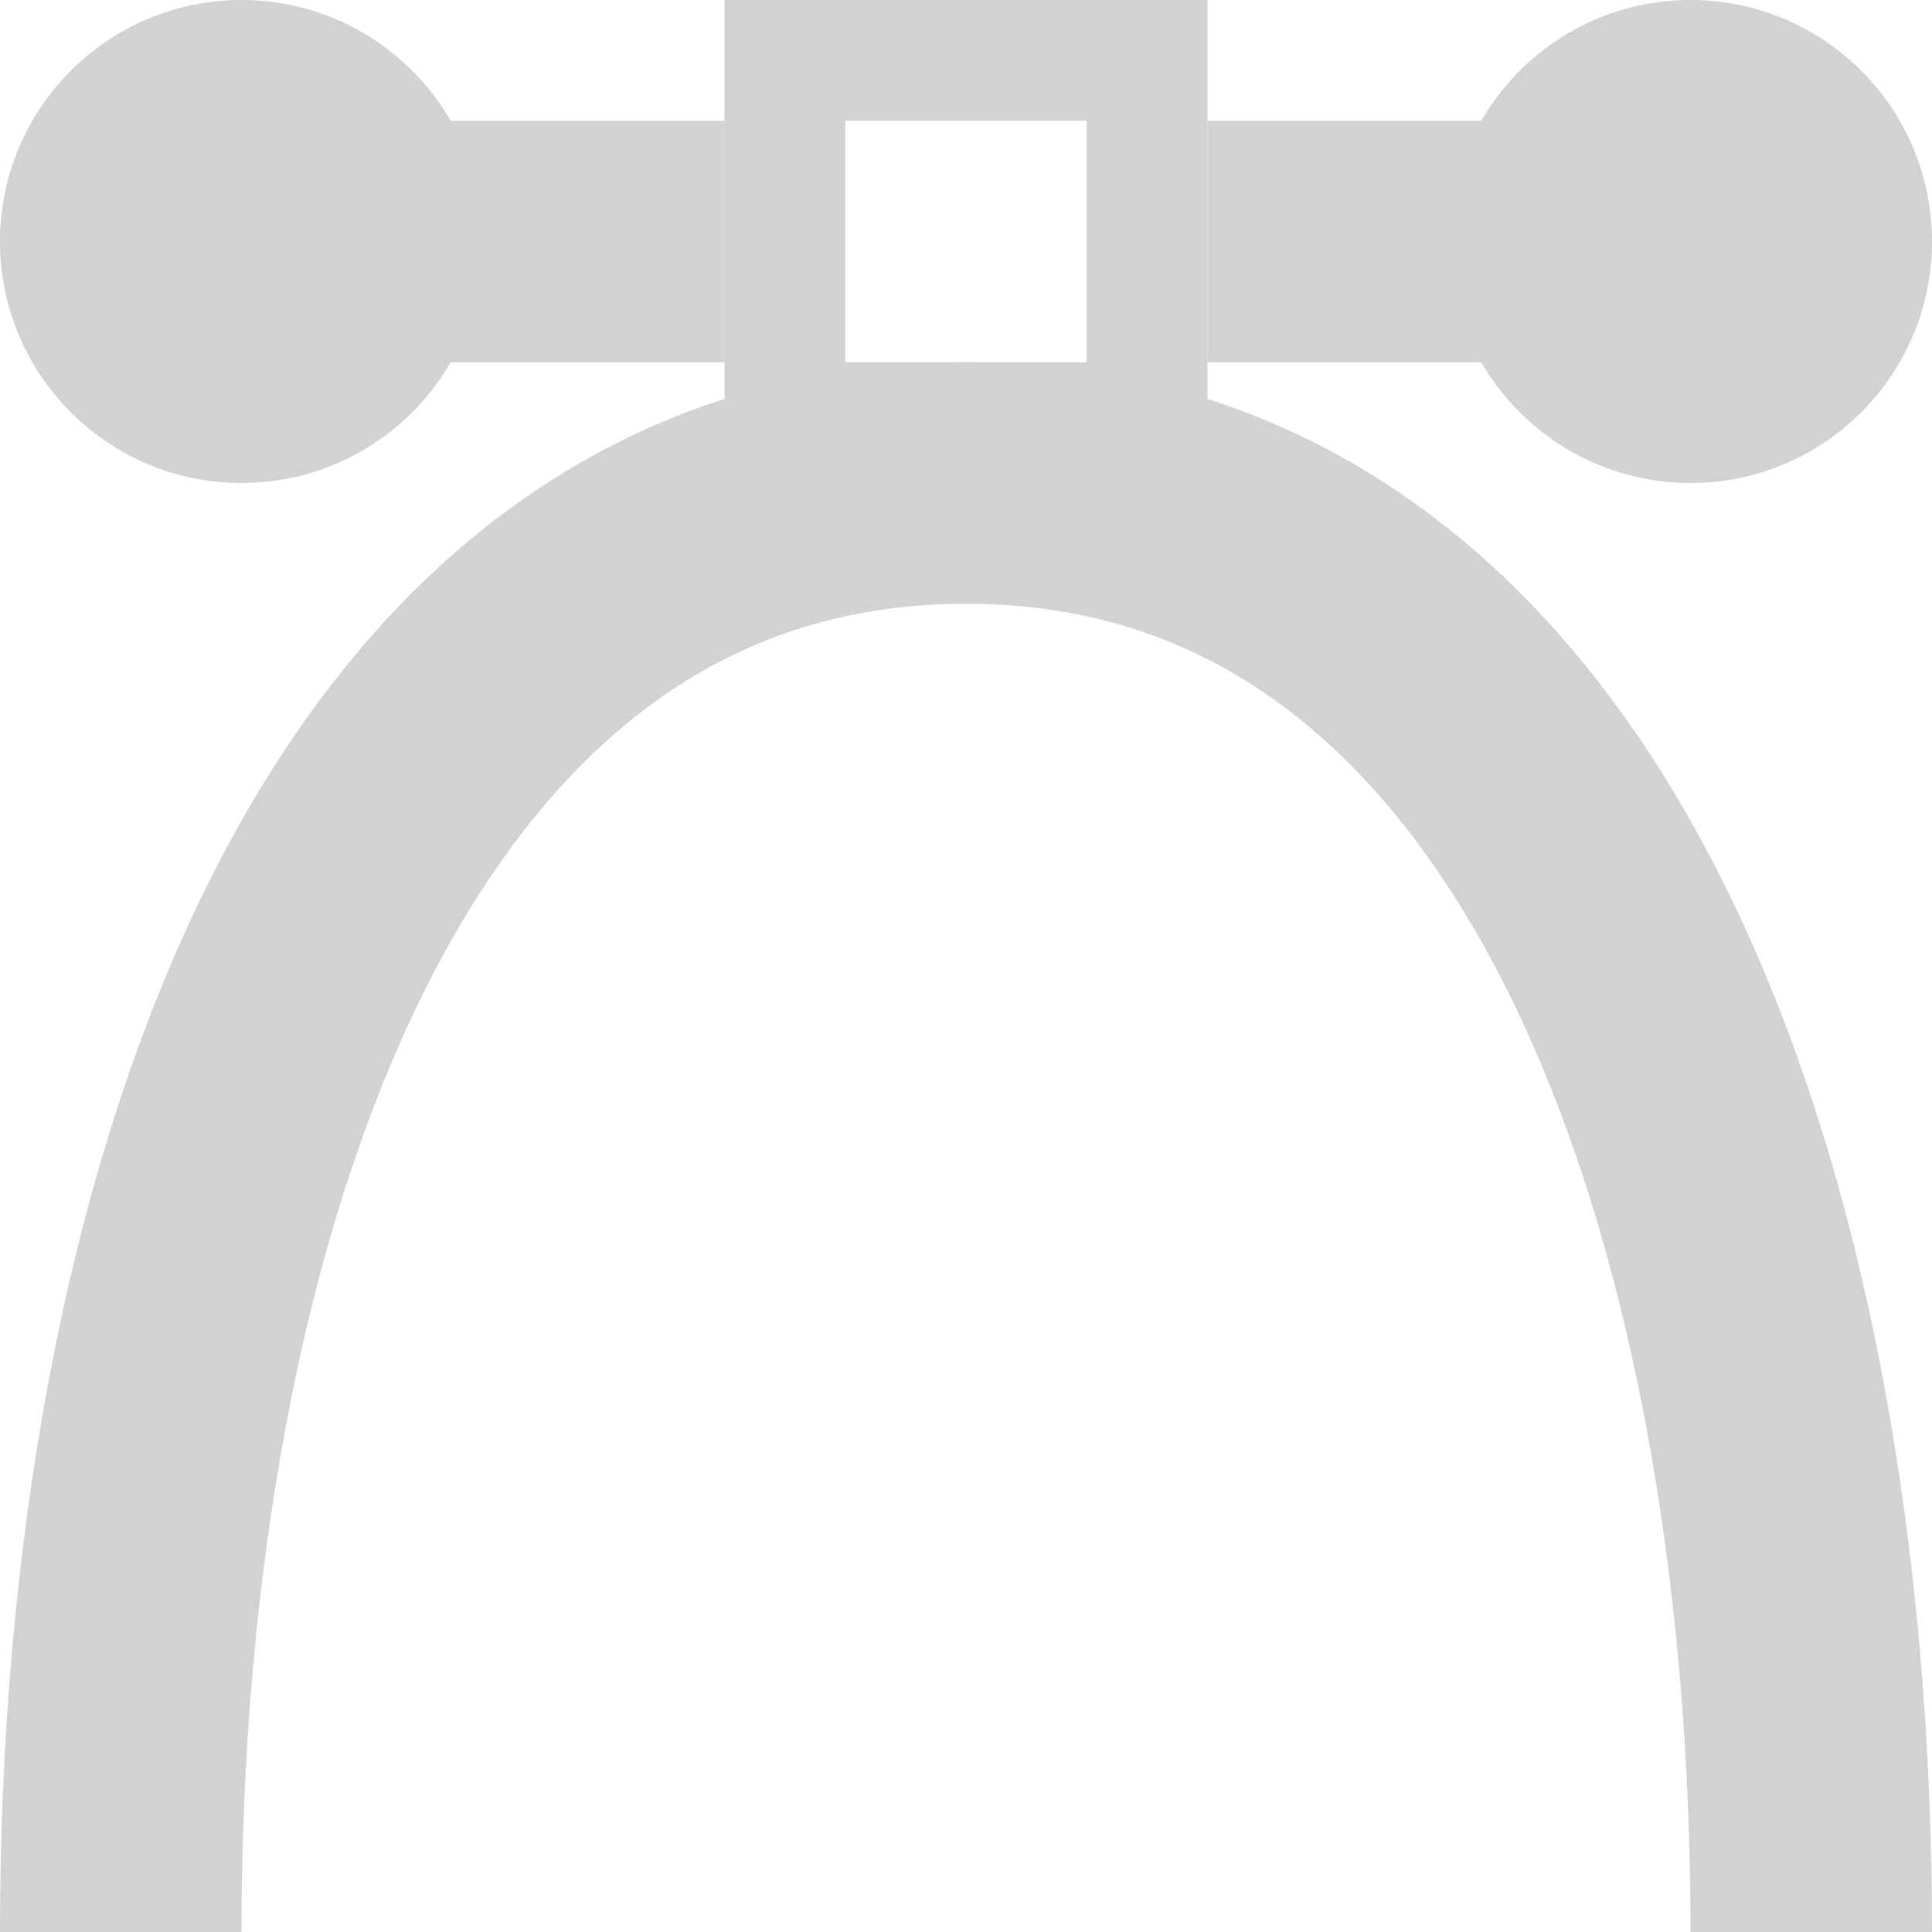
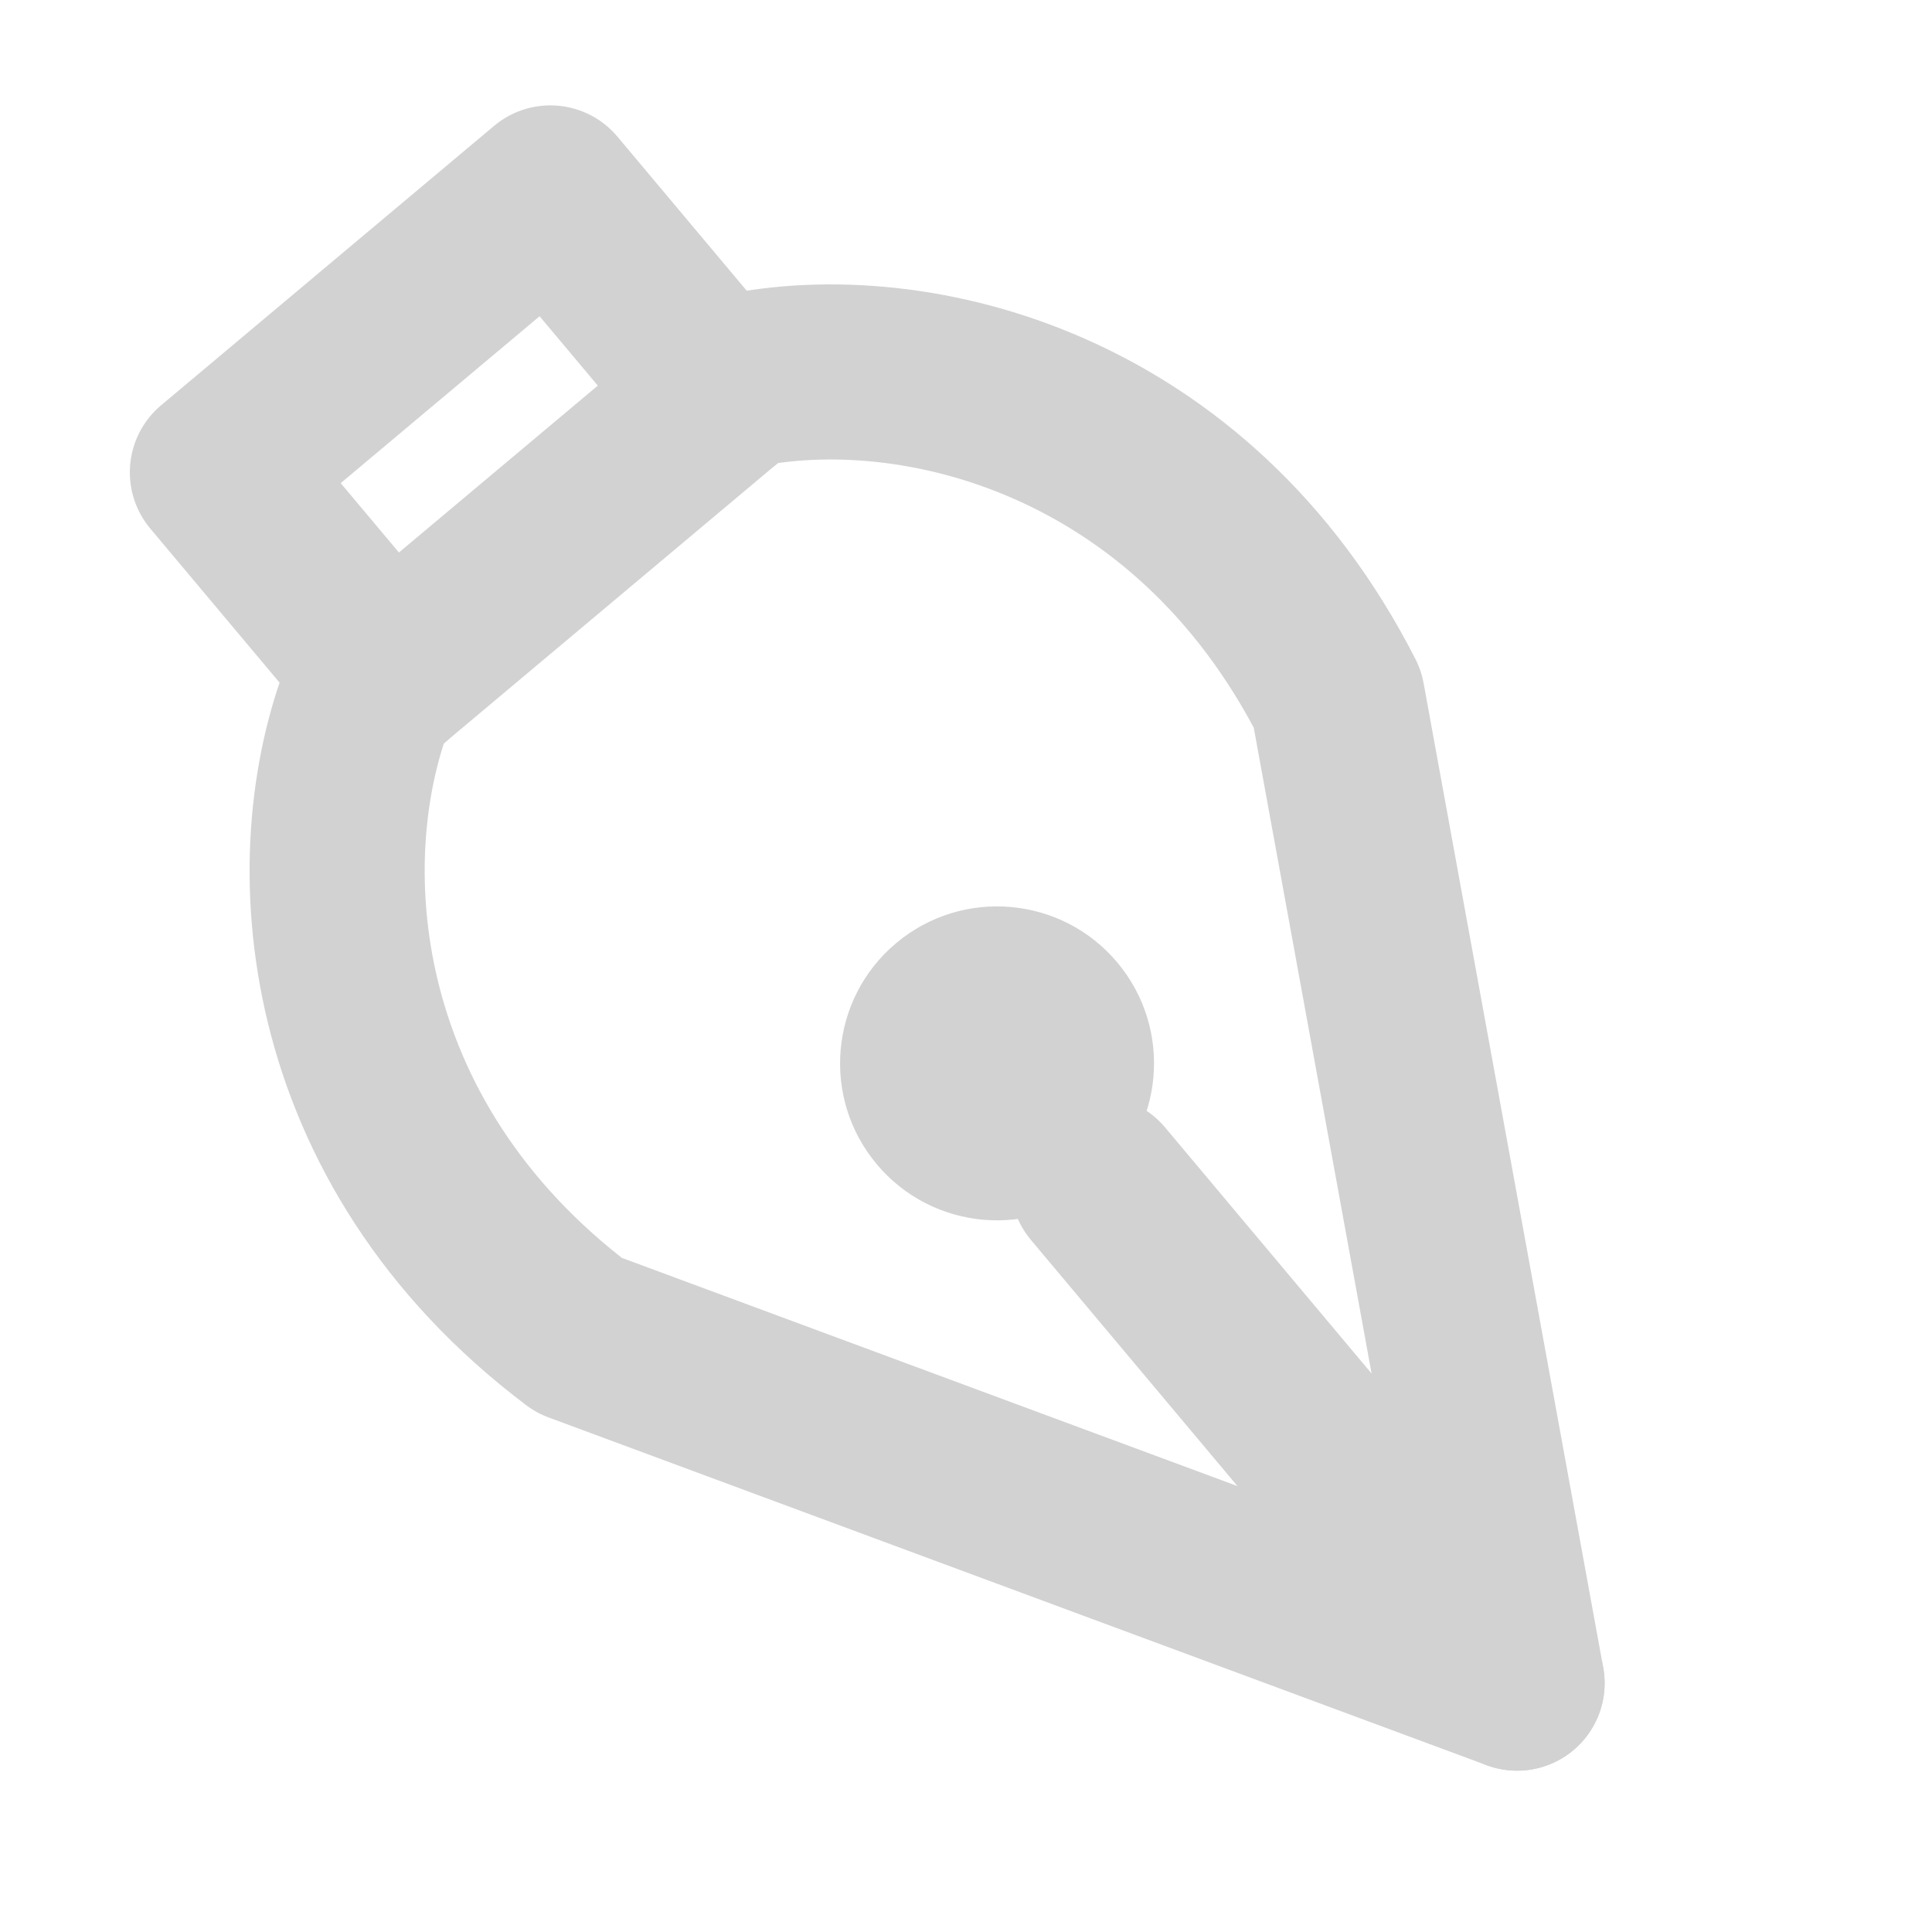
- <svg xmlns="http://www.w3.org/2000/svg" width="16" height="16" viewBox="0 0 16 16" id="svg2" version="1.1">
-   <g transform="scale(.5)" style="display:inline;fill:#d2d2d2;fill-opacity:1" id="g4151">
-     <path id="path4153" d="M12 0v8h8V0zm2 2h4v4h-4z" style="display:inline;opacity:1;fill:#d2d2d2;fill-opacity:1;stroke:none;stroke-width:4;stroke-linecap:square;stroke-linejoin:miter;stroke-miterlimit:4;stroke-dasharray:none;stroke-dashoffset:0;stroke-opacity:1" />
-     <path id="path4155" d="M20 2h10v4H20z" style="display:inline;opacity:1;fill:#d2d2d2;fill-opacity:1;stroke:none;stroke-width:3.651;stroke-linecap:square;stroke-linejoin:miter;stroke-miterlimit:4;stroke-dasharray:none;stroke-dashoffset:0;stroke-opacity:1" />
-     <path id="path4161" d="M2 2h10v4H2z" style="display:inline;opacity:1;fill:#d2d2d2;fill-opacity:1;stroke:none;stroke-width:3.651;stroke-linecap:square;stroke-linejoin:miter;stroke-miterlimit:4;stroke-dasharray:none;stroke-dashoffset:0;stroke-opacity:1" />
-     <circle r="4" cy="4" cx="4" id="path826" style="opacity:1;vector-effect:none;fill:#d2d2d2;fill-opacity:1;stroke:none;stroke-width:4;stroke-linecap:butt;stroke-linejoin:bevel;stroke-miterlimit:4;stroke-dasharray:none;stroke-dashoffset:3.2;stroke-opacity:1" />
-     <circle r="4" cy="4" cx="28" id="path828" style="opacity:1;vector-effect:none;fill:#d2d2d2;fill-opacity:1;stroke:none;stroke-width:4;stroke-linecap:butt;stroke-linejoin:bevel;stroke-miterlimit:4;stroke-dasharray:none;stroke-dashoffset:3.2;stroke-opacity:1" />
+ <svg xmlns="http://www.w3.org/2000/svg" width="16" height="16" viewBox="0 0 16 16">
+   <g transform="rotate(-40 8 8.5)" fill="none" stroke="#d2d2d2" stroke-width="1.45" stroke-linejoin="round" stroke-linecap="round">
+     <path d="M8 15.6 L3.9 8.4 C3.3 5.8 4.7 3.9 6 3.2 H10 C11.3 3.9 12.7 5.8 12.1 8.4 Z" />
+     <path d="M8 15.6 V10.2" />
+     <circle cx="8" cy="8.9" r="1.3" fill="#d2d2d2" stroke="none" />
+     <path d="M6.2 3.2 V1 H9.8 V3.2" />
  </g>
-   <path id="path846" d="M1 16C1 10 3 4 8 4s7 6 7 12" style="fill:none;stroke:#d2d2d2;stroke-width:2;stroke-linecap:butt;stroke-linejoin:miter;stroke-miterlimit:4;stroke-dasharray:none;stroke-opacity:1" />
</svg>
